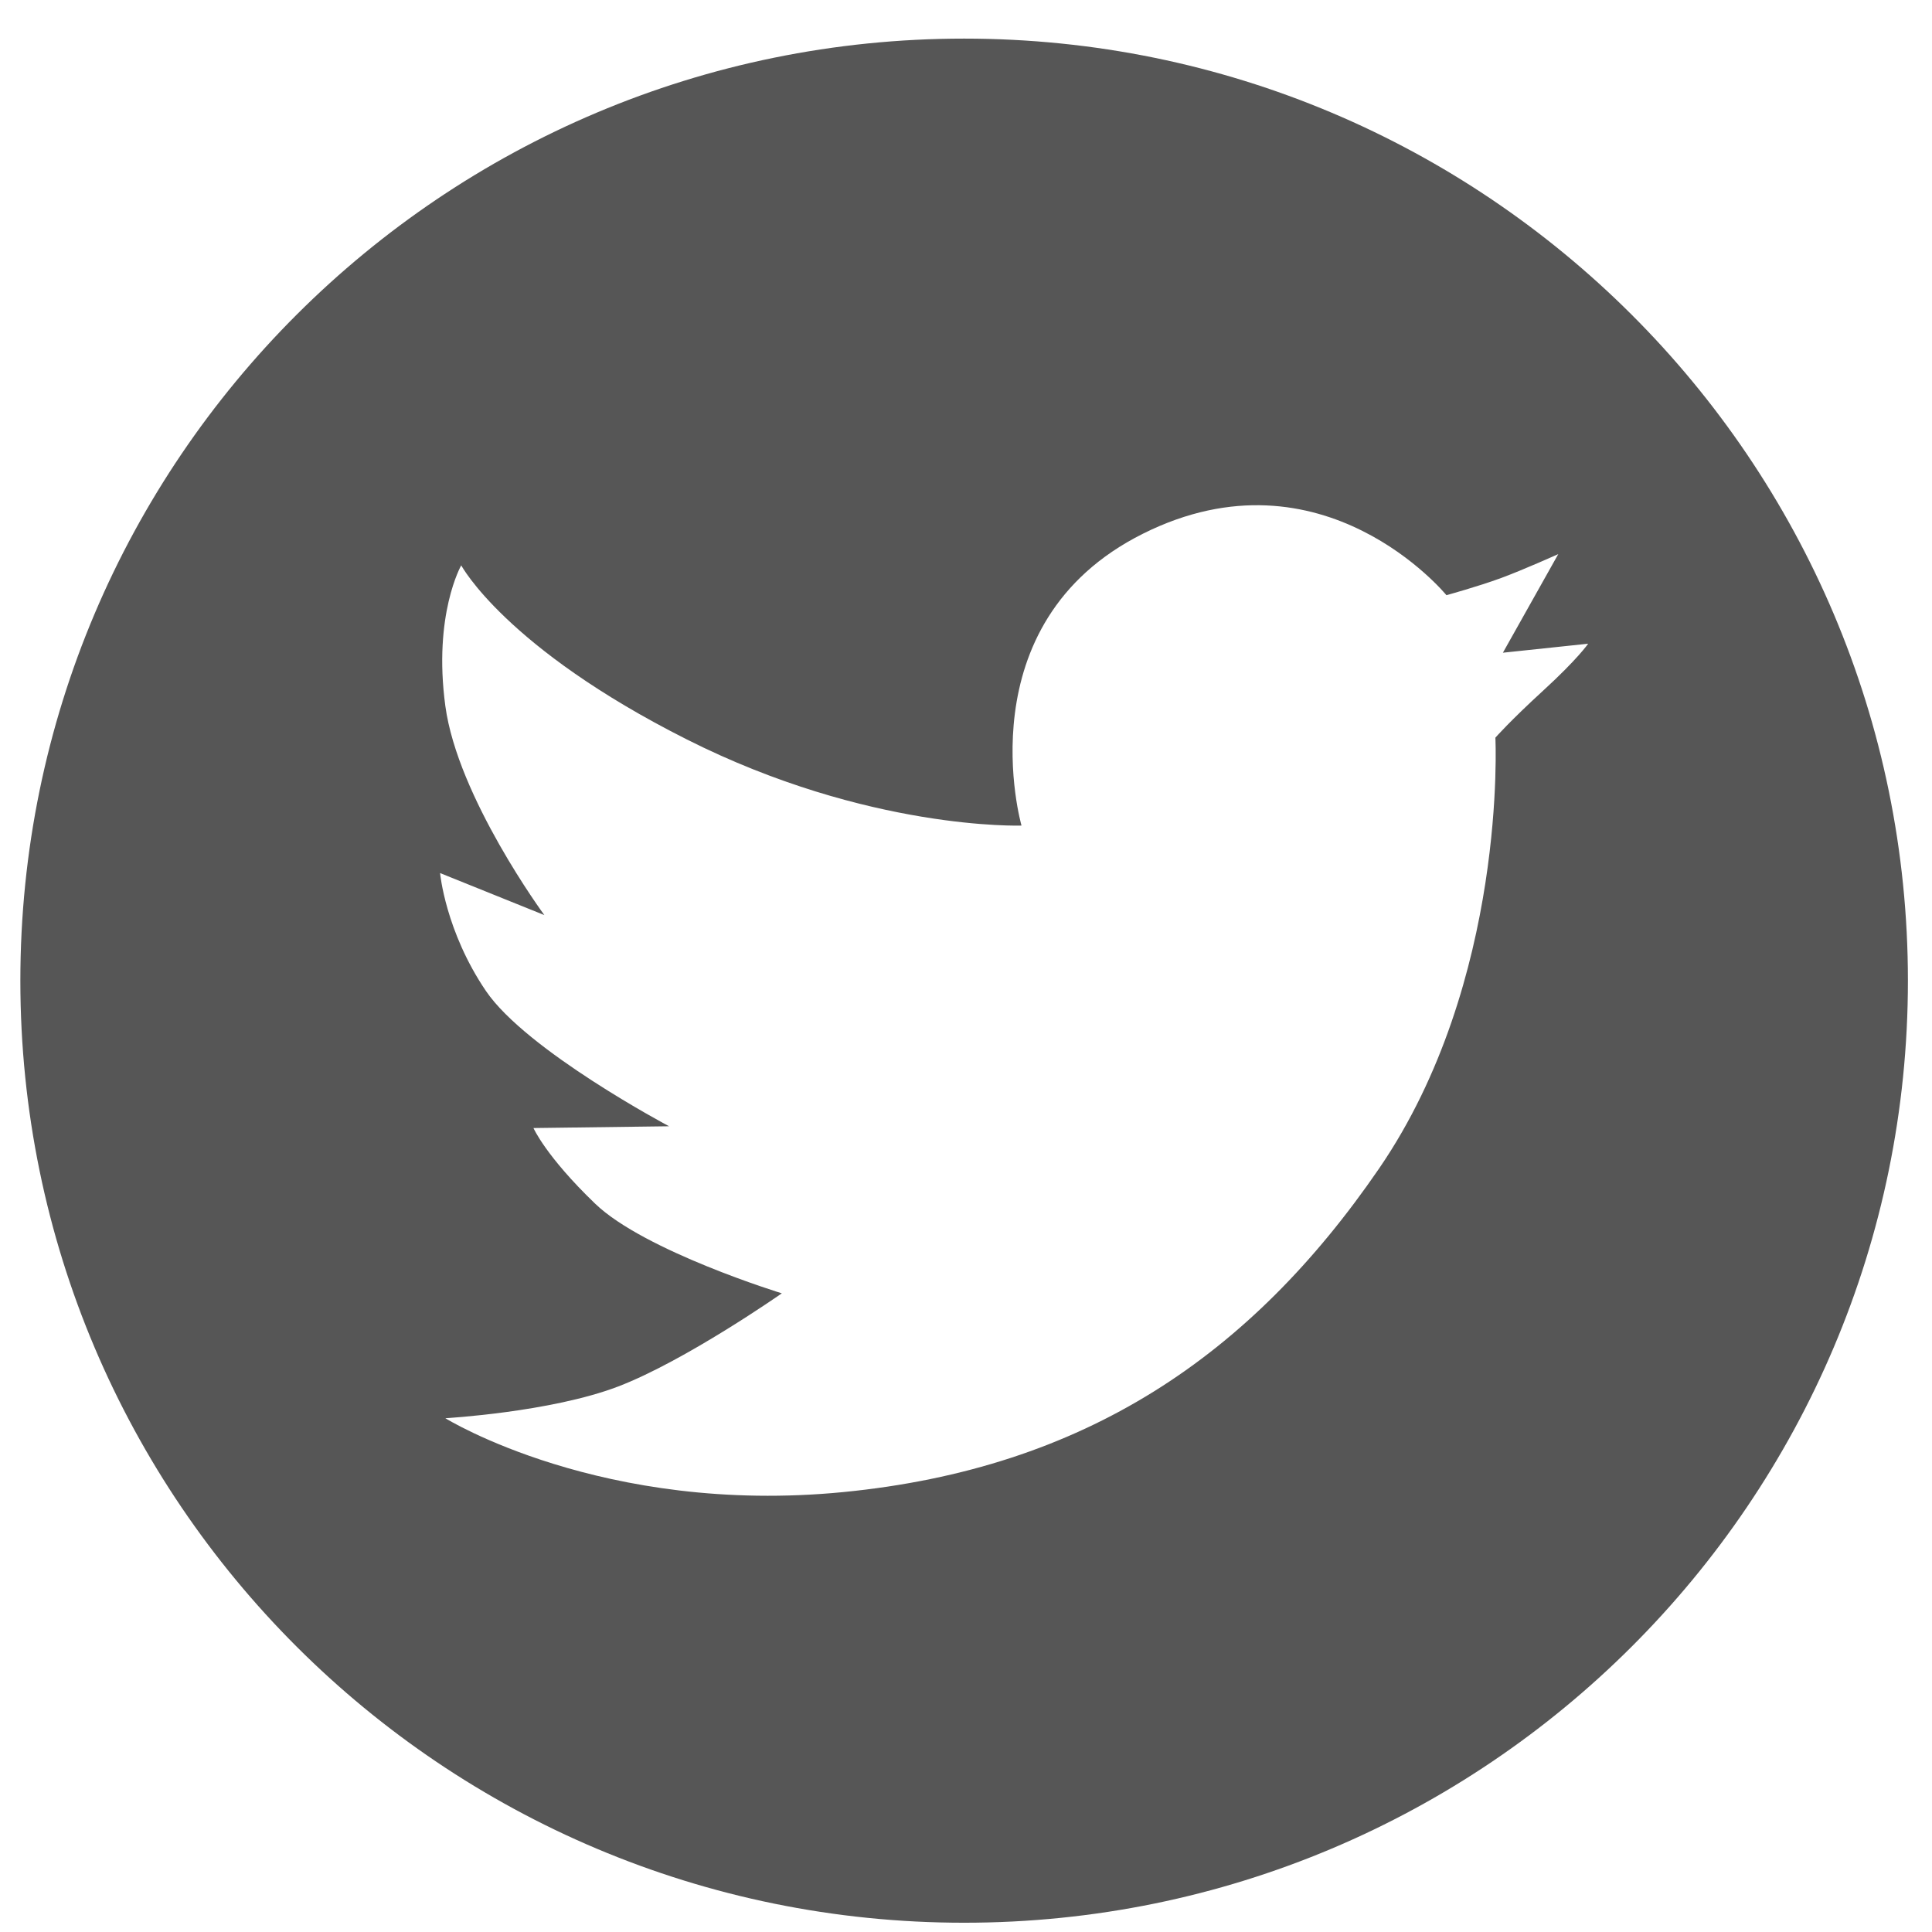
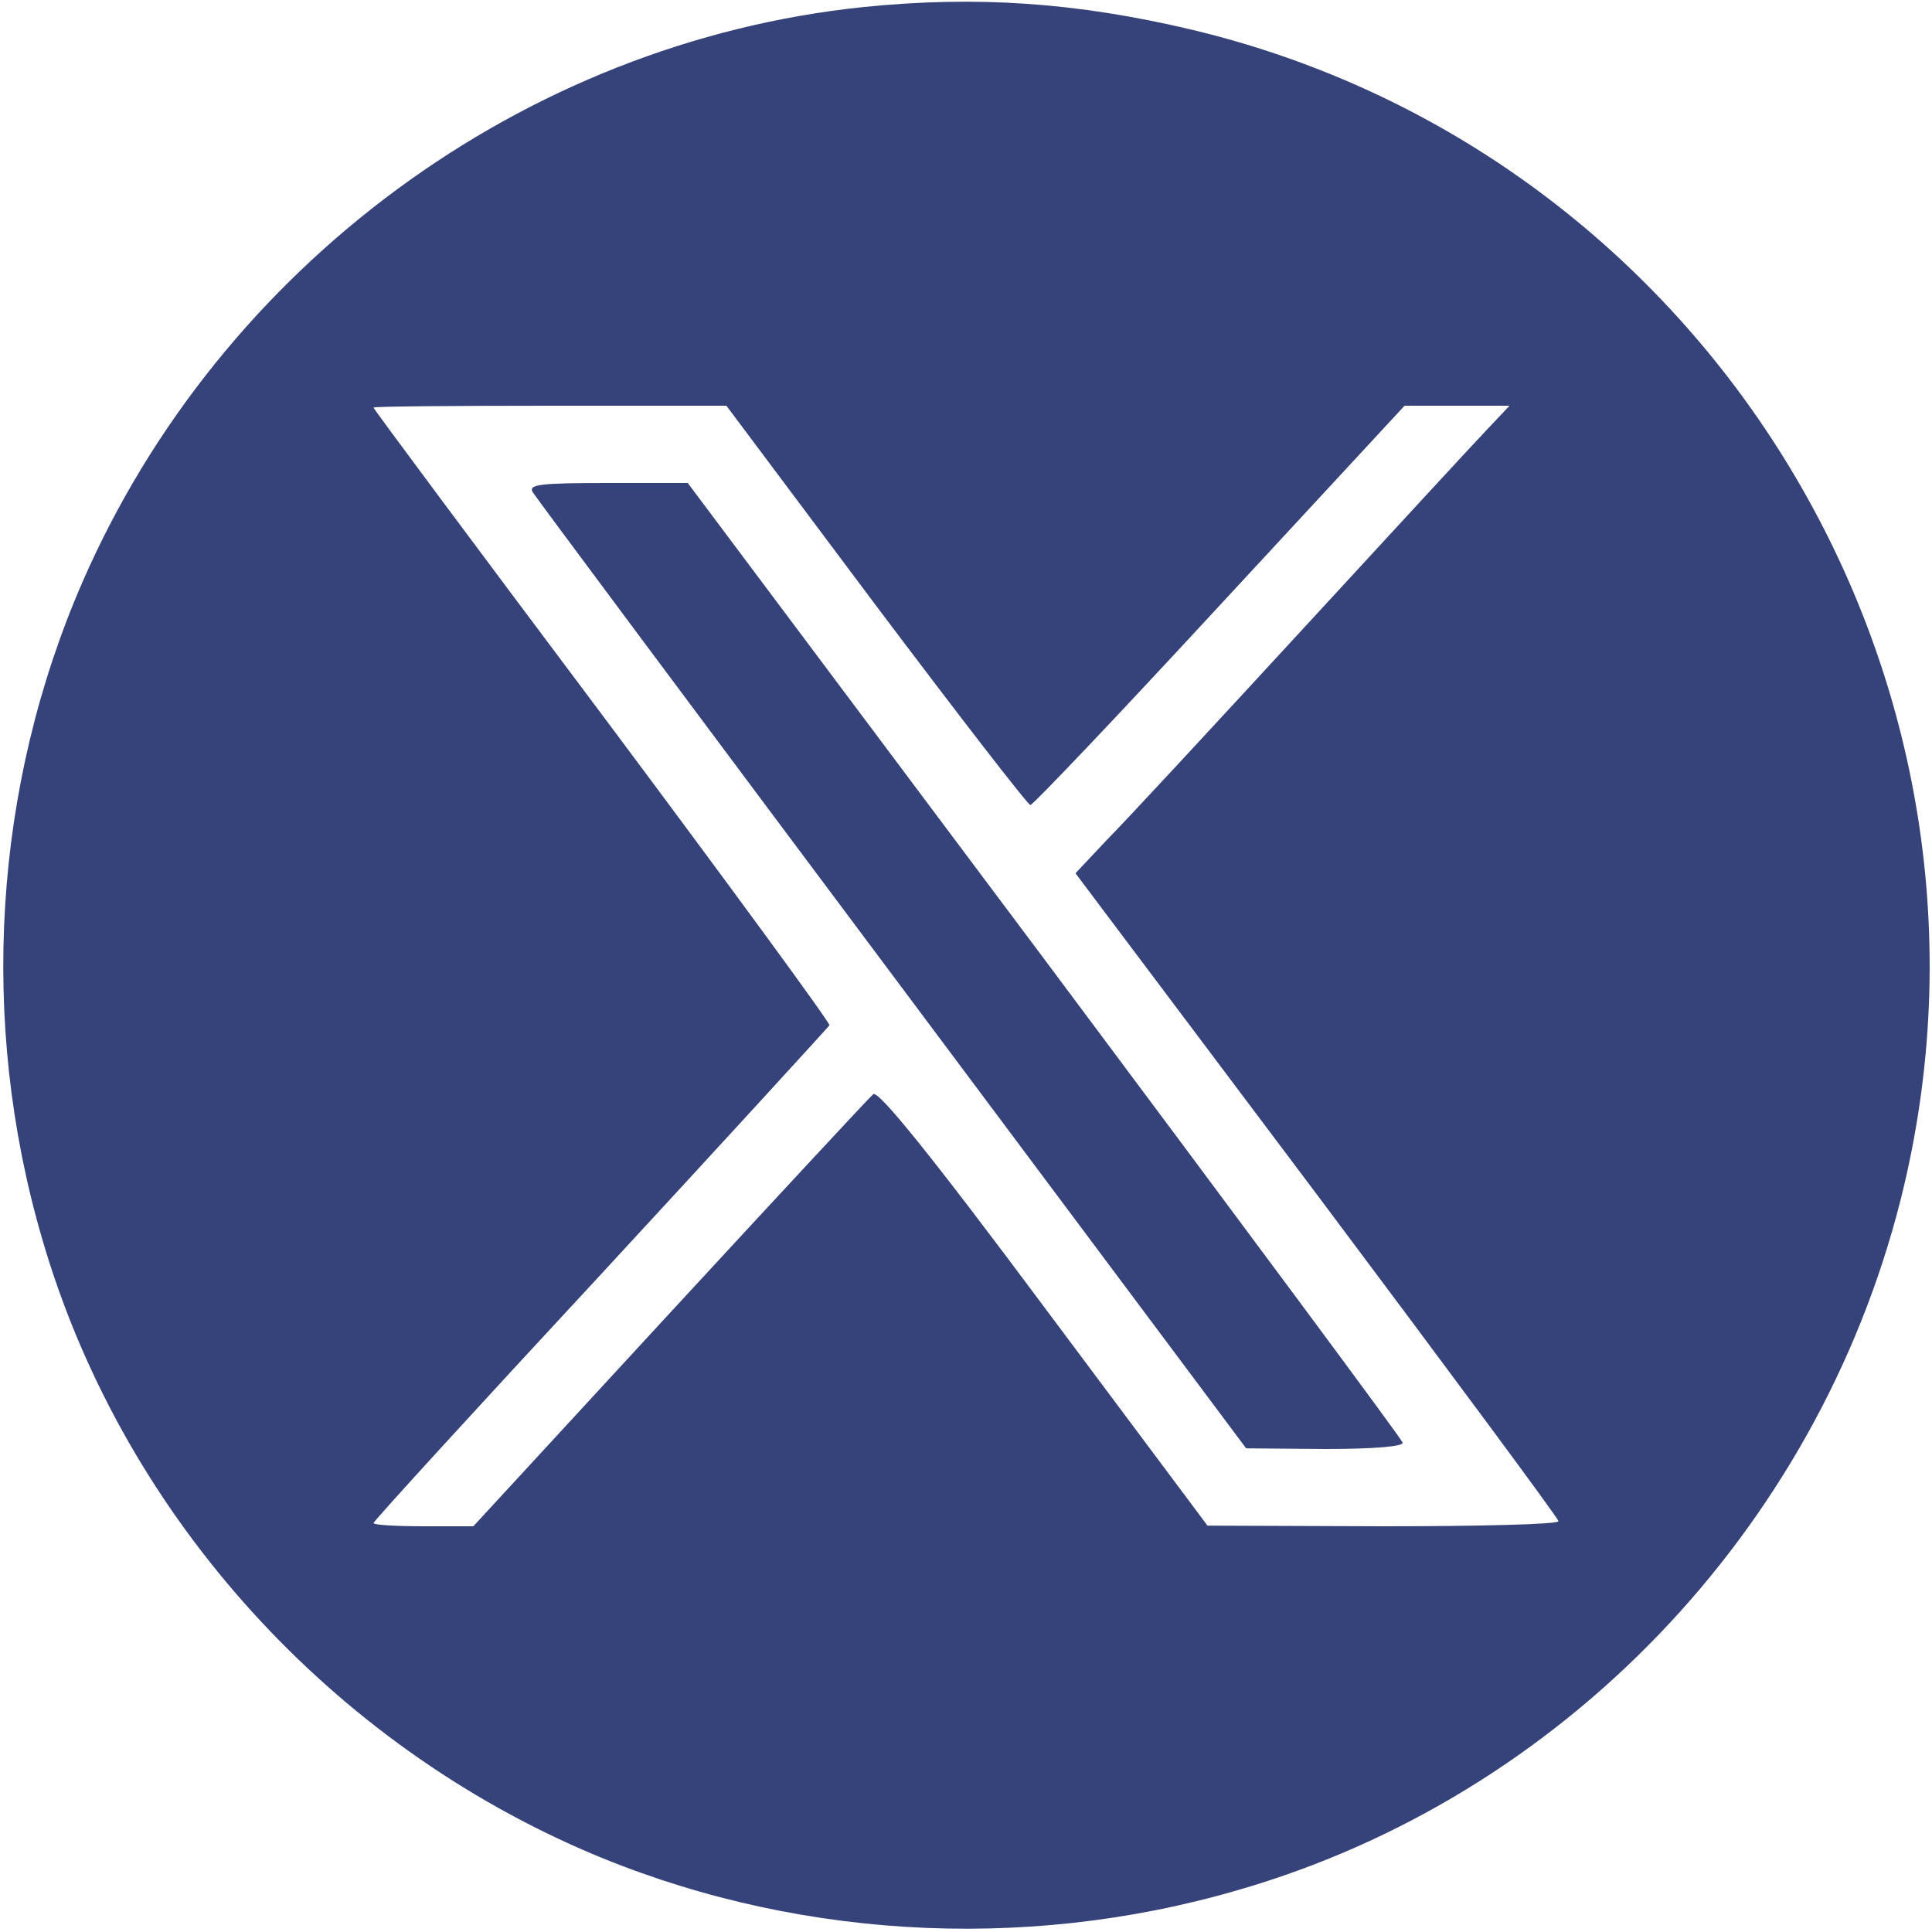
- <svg xmlns="http://www.w3.org/2000/svg" width="36px" height="36px" viewBox="0 0 36 36" version="1.1">
-   <defs />
-   <g id="Web-" stroke="none" stroke-width="1" fill="none" fill-rule="evenodd">
-     <g id="Landing" transform="translate(-618, -1843)" fill="#565656">
-       <g id="Group-21" transform="translate(-302, 1294)">
-         <g id="Group-18" transform="translate(843, 153)">
-           <g id="Group-9" transform="translate(29.89655, 396.7194)">
-             <g id="Group-5" transform="translate(47.48276, 0)">
-               <g id="Group-4">
-                 <path d="M17.586,35.108 C7.874,35.108 0,27.249 0,17.554 C0,7.859 7.874,0 17.586,0 C27.299,0 35.172,7.859 35.172,17.554 C35.172,27.249 27.299,35.108 17.586,35.108 Z M12.417,13.058 C9.035,11.354 8.215,9.815 8.215,9.815 C8.215,9.815 7.689,10.732 7.919,12.436 C8.149,14.14 9.764,16.332 9.764,16.332 L7.821,15.549 C7.821,15.549 7.919,16.63 8.674,17.744 C9.429,18.858 12.088,20.267 12.088,20.267 L9.561,20.3 C9.561,20.3 9.79,20.824 10.71,21.709 C11.629,22.594 14.189,23.38 14.189,23.38 C14.189,23.38 12.389,24.639 11.136,25.117 C9.884,25.595 7.919,25.707 7.919,25.707 C7.919,25.707 10.845,27.524 15.338,27.083 C19.831,26.642 22.924,24.546 25.318,21.054 C27.712,17.562 27.485,13.026 27.485,13.026 C27.485,13.026 27.747,12.725 28.382,12.143 C29.018,11.561 29.214,11.275 29.214,11.275 L27.625,11.443 L28.657,9.605 C28.657,9.605 28.027,9.89 27.592,10.051 C27.157,10.211 26.573,10.371 26.573,10.371 C26.573,10.371 24.269,7.553 20.921,9.224 C17.572,10.895 18.655,14.664 18.655,14.664 C18.655,14.664 15.798,14.762 12.417,13.058 Z" id="twitter_c" />
-               </g>
-             </g>
-           </g>
-         </g>
-       </g>
-     </g>
-   </g>
+ <svg xmlns="http://www.w3.org/2000/svg" width="150" height="150" version="1.1" id="svg6196">
+   <defs id="defs6200" />
+   <path d="M67 .55C40.648 3.3 17.102 20.649 6.398 45.2-.5 61.05-1.648 79.3 3.25 96.101c6.05 20.949 21.7 38.648 41.95 47.5 15.85 6.898 34.1 8.046 50.902 3.148 25.148-7.25 44.949-27.898 51.449-53.55C157.699 53 132.8 11.897 92.5 2.3 83.648.2 75.852-.351 67 .55ZM68 47c6.398 8.5 11.8 15.5 12 15.5.2 0 6.852-7 14.7-15.5l14.35-15.5h8.15l-1.75 1.852c-1 1.046-7.5 8.097-14.45 15.648-6.95 7.55-13.75 14.898-15.102 16.25L83.5 67.8l18.75 24.95c10.3 13.75 18.75 25.148 18.75 25.352 0 .25-6.148.398-13.602.398l-13.648-.05-12.7-17C72.3 89.7 68.2 84.647 67.8 84.95c-.3.25-7.402 7.902-15.8 17L36.75 118.5h-3.852c-2.148 0-3.898-.102-3.898-.25 0-.148 7.95-8.852 17.648-19.3 9.653-10.45 17.653-19.2 17.75-19.348C64.45 79.398 56.5 68.55 46.75 55.5 37 42.5 29 31.75 29 31.648c0-.097 6.148-.148 13.7-.148h13.698Zm0 0" style="stroke:none;fill-rule:nonzero;fill:#36427a;fill-opacity:1" id="path6192" />
+   <path d="M41.352 38.2c.199.35 12.796 17.25 27.898 37.448l27.5 36.801 6.148.051c3.801 0 6.102-.2 6-.5-.046-.25-12.597-17.148-27.796-37.5l-27.704-37H47.2c-5.148 0-6.199.102-5.847.7Zm0 0" style="stroke:none;fill-rule:nonzero;fill:#36427a;fill-opacity:1" id="path6194" />
</svg>
